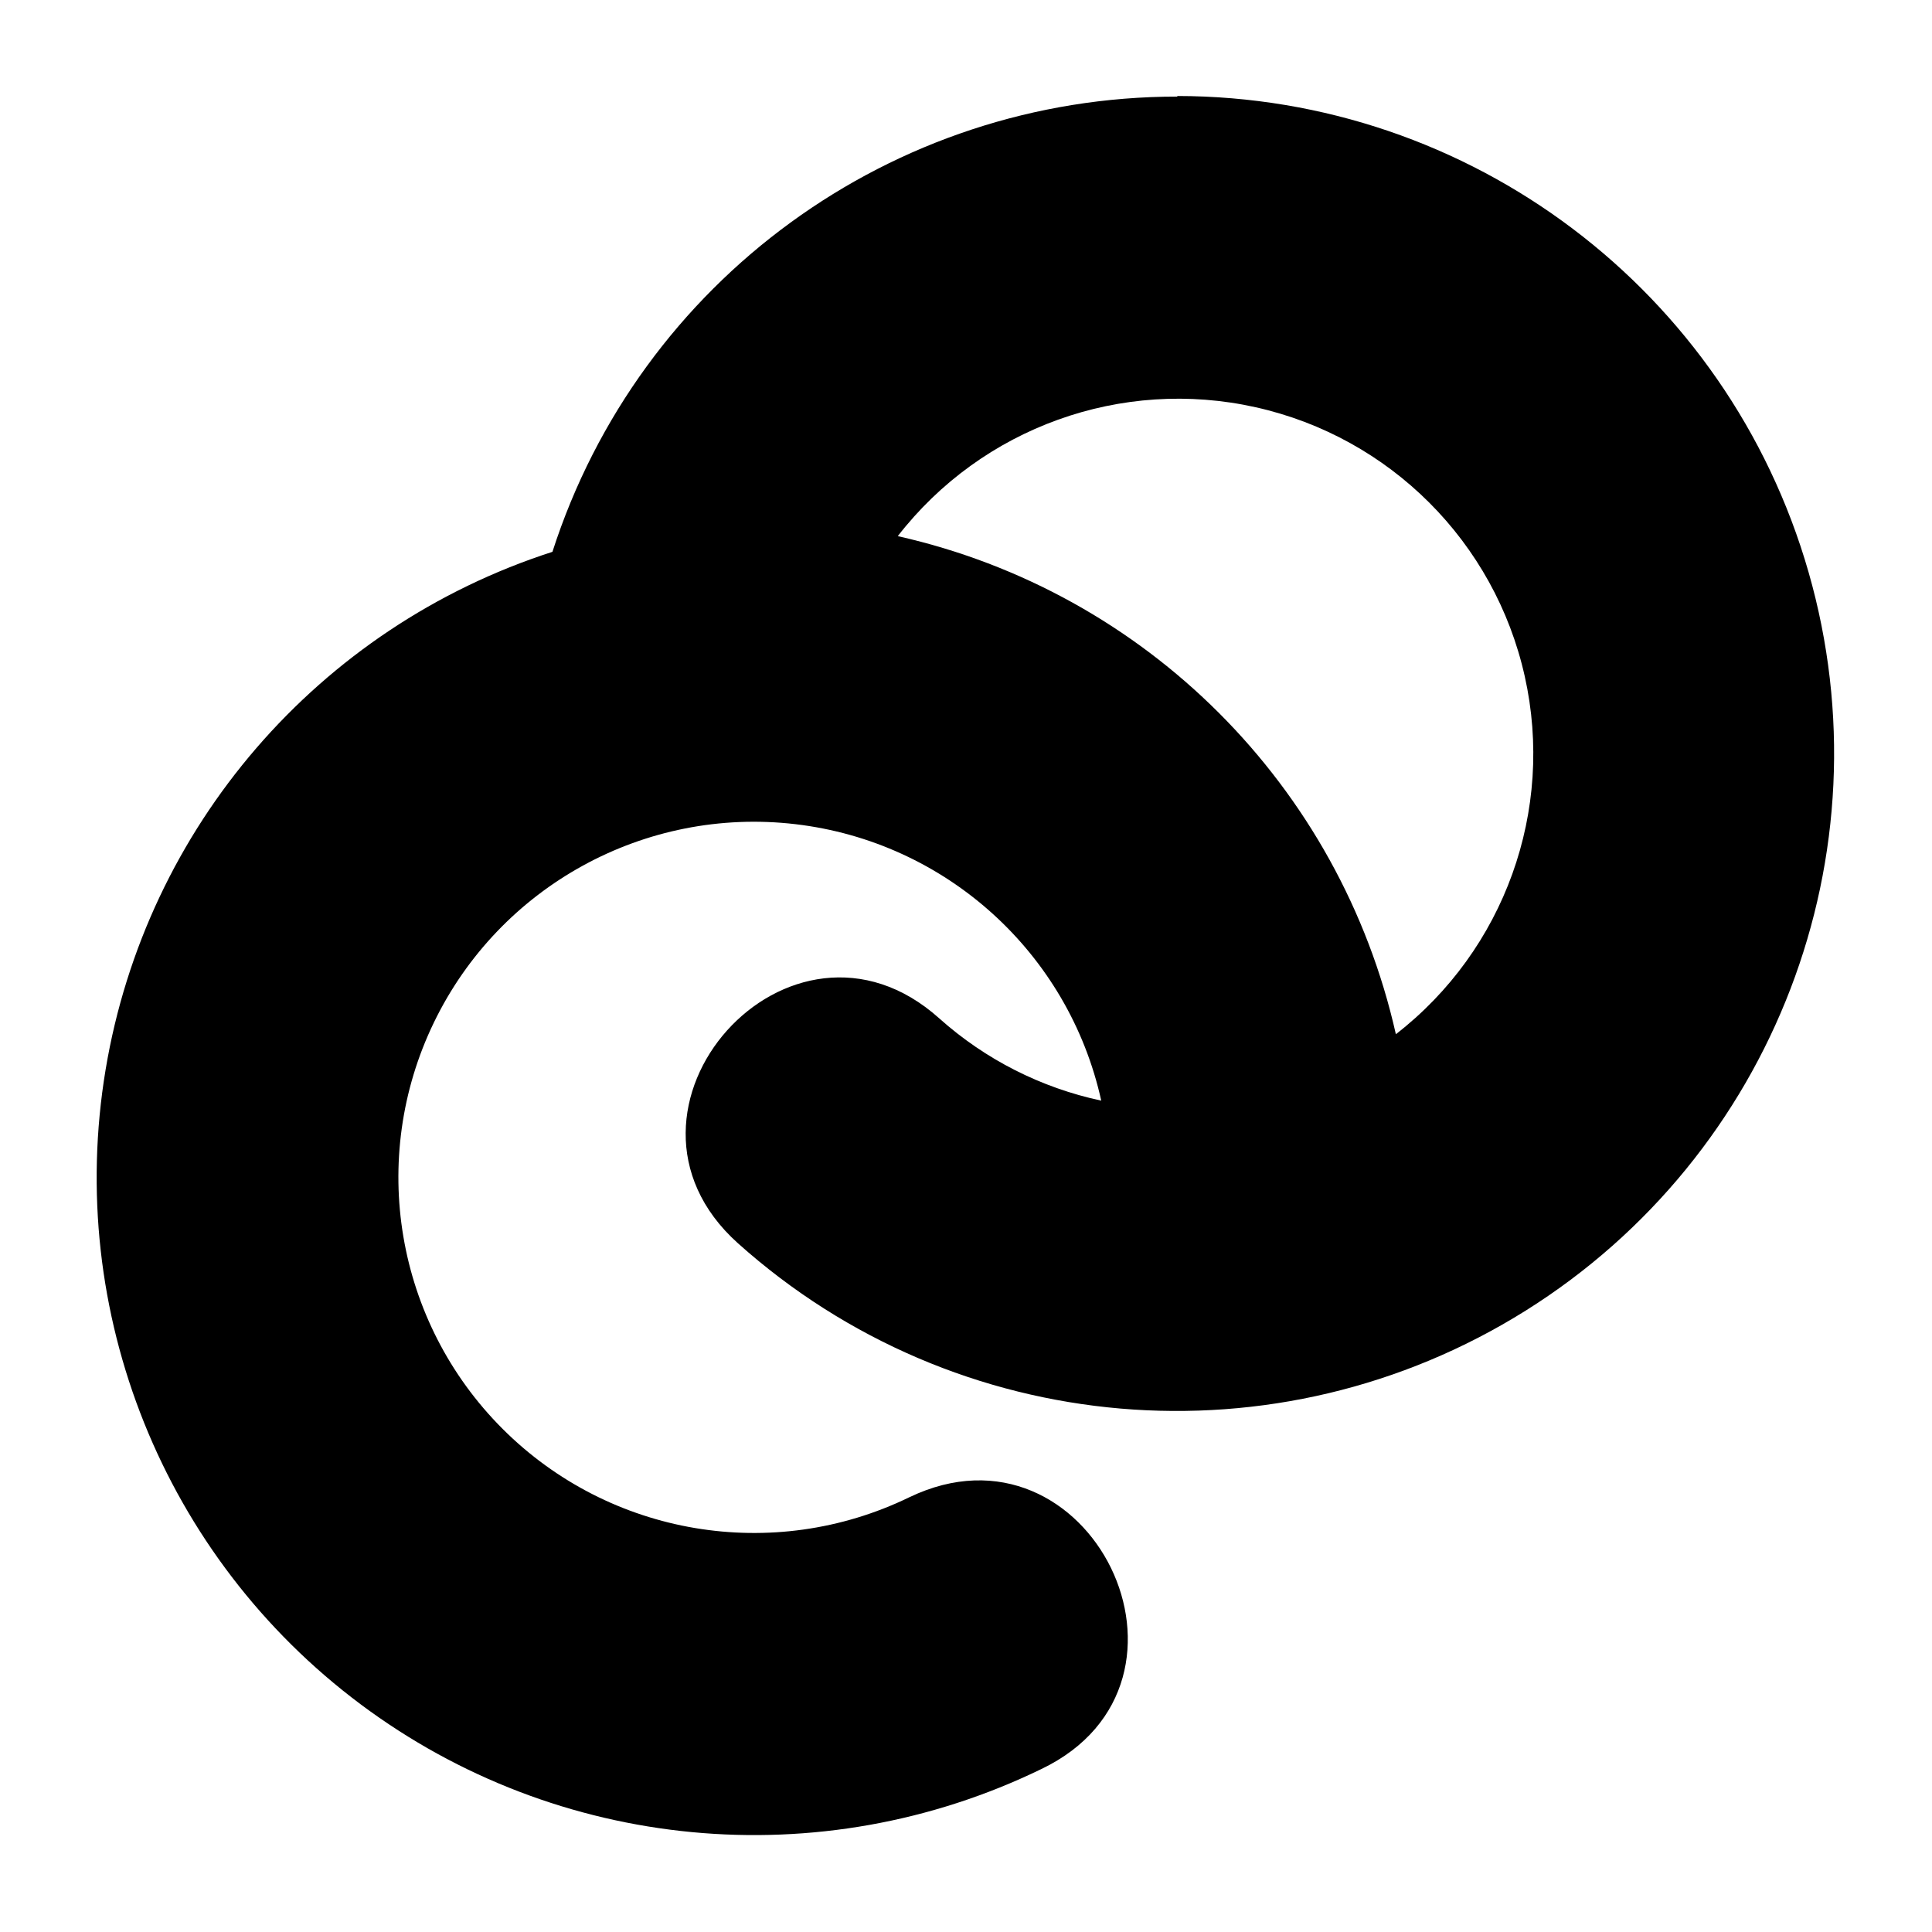
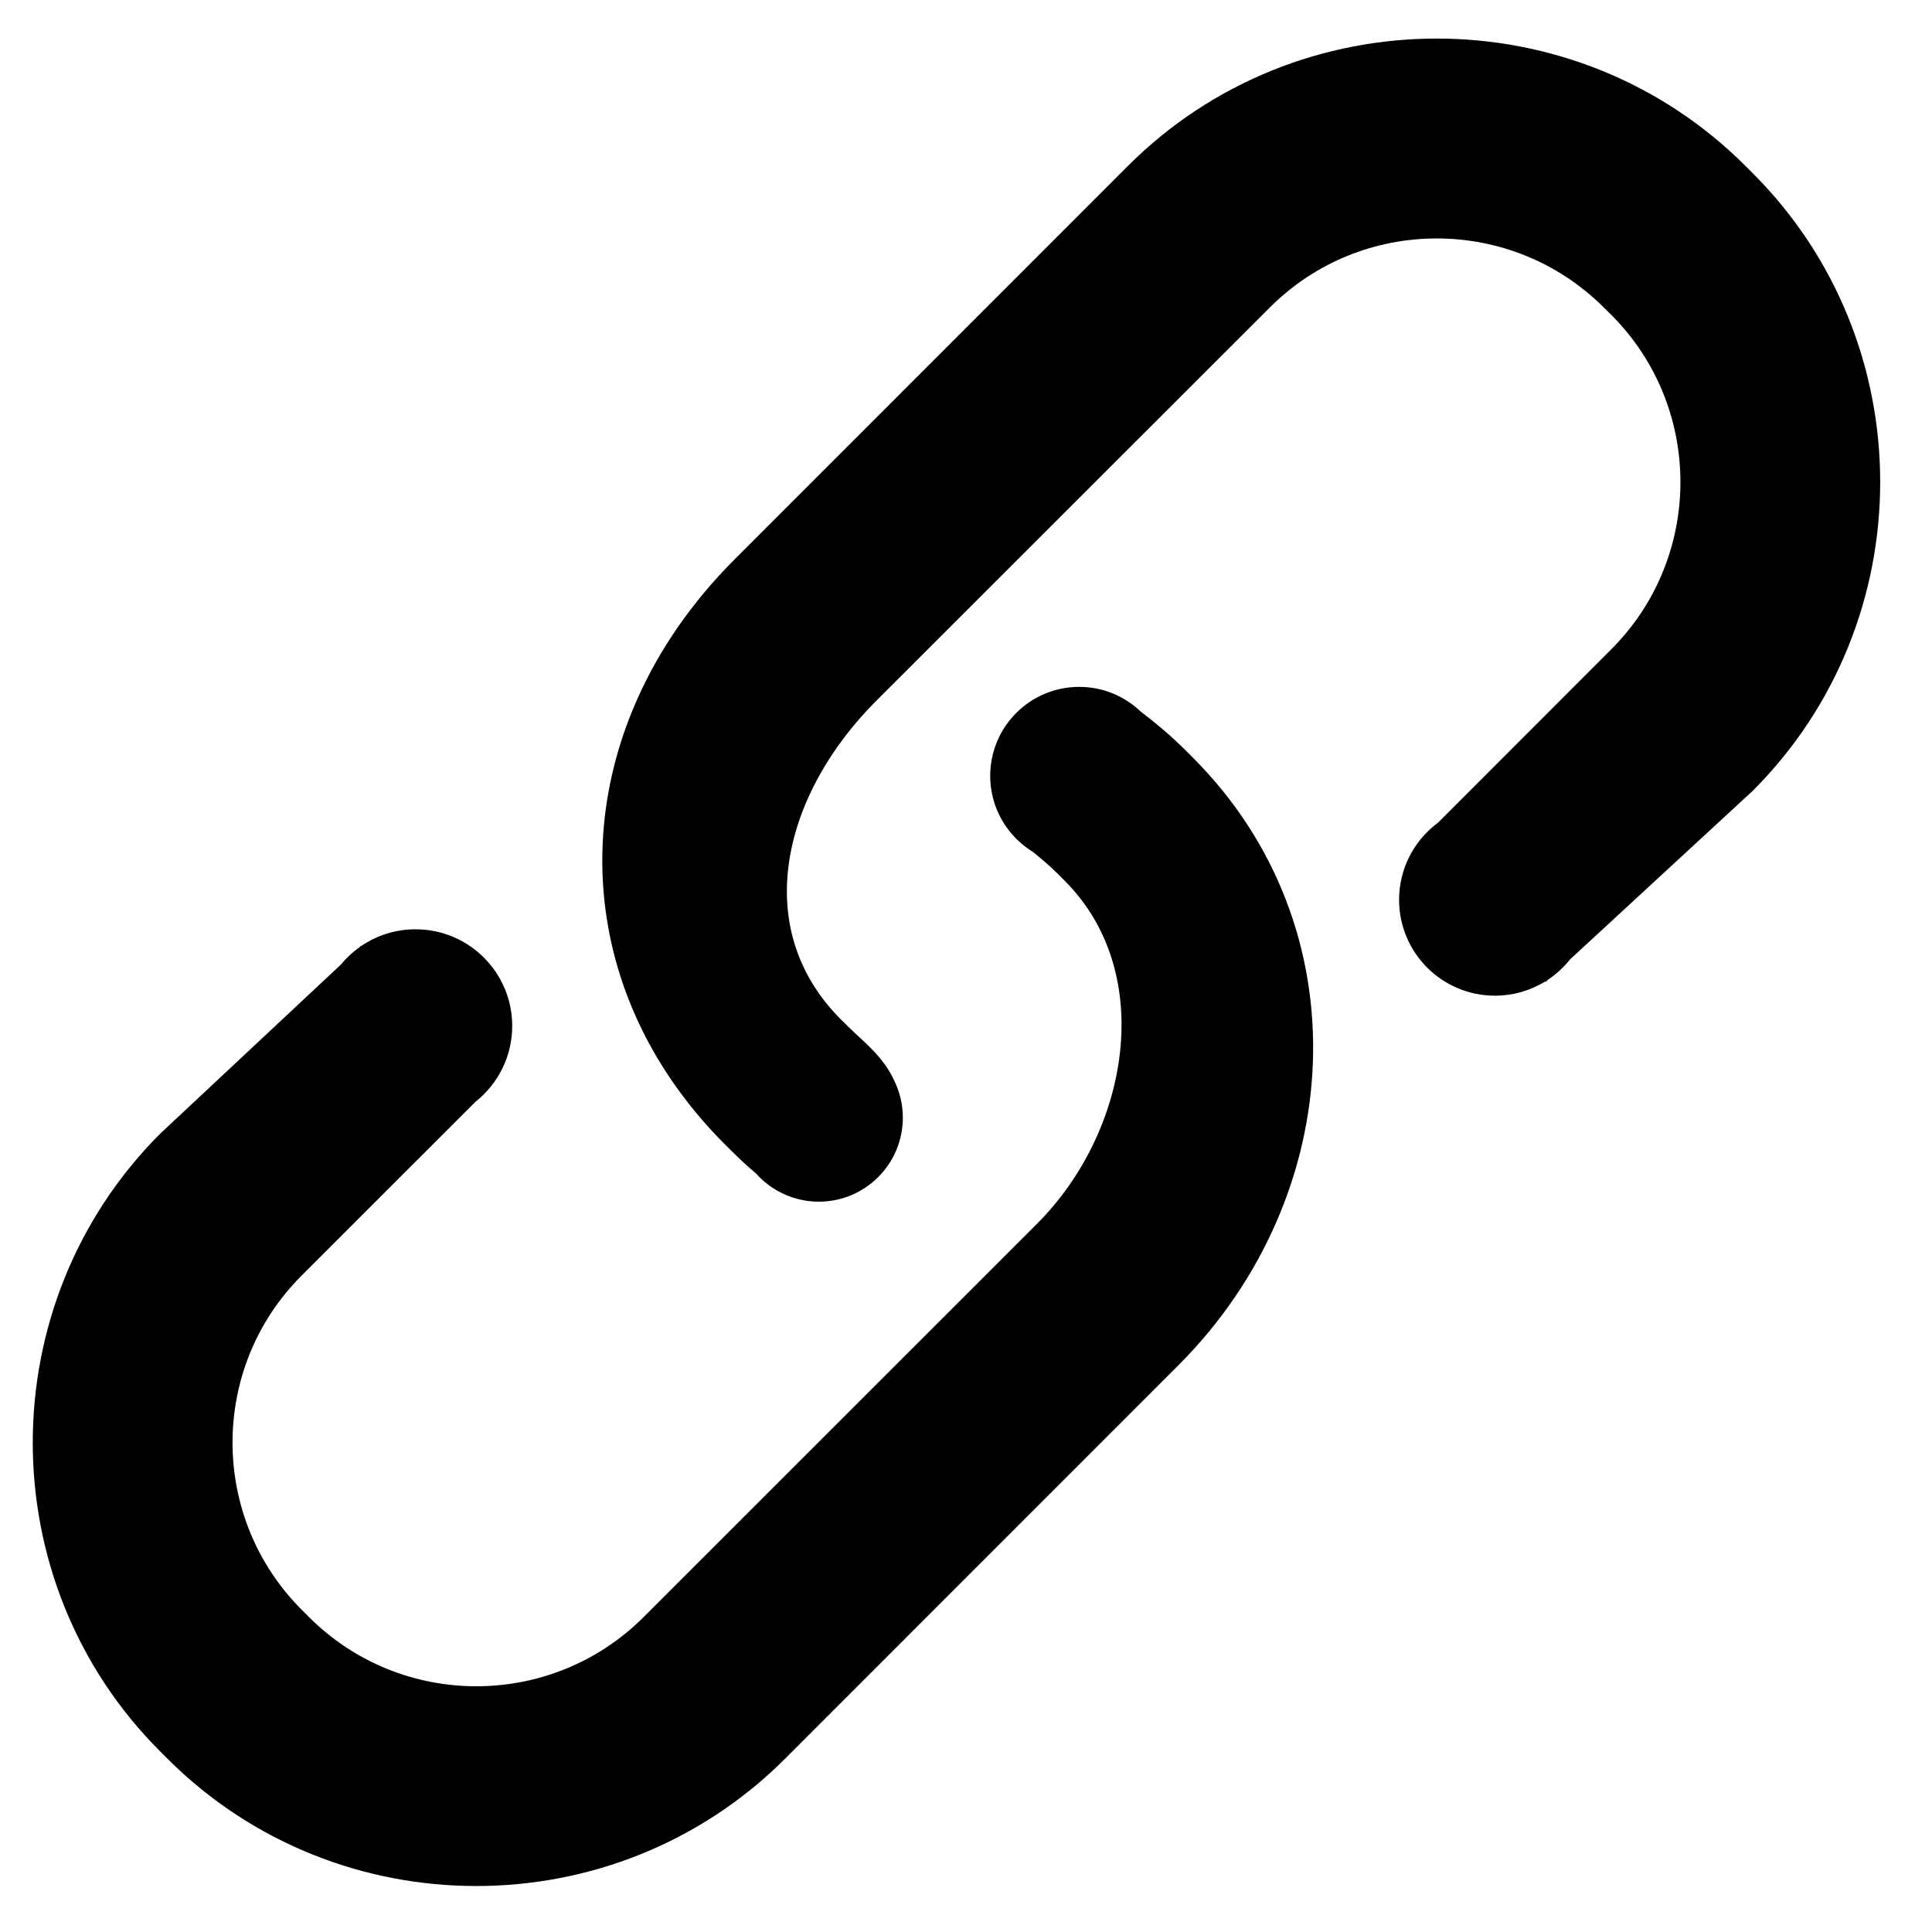
- <svg xmlns="http://www.w3.org/2000/svg" t="1737571881776" class="icon" viewBox="0 0 1024 1024" version="1.1" p-id="23261" width="256" height="256">
-   <path d="M624 51.2A347.84 347.84 0 0 0 292.8 292.48a348.48 348.48 0 1 0 259.2 645.12c96-46.08 25.6-190.08-70.08-144a188.48 188.48 0 1 1 101.76-210.24 187.52 187.52 0 0 1-85.76-43.52c-79.04-71.04-185.6 48.32-106.88 119.04a348.48 348.48 0 1 0 232.96-608z m115.84 496.96a349.12 349.12 0 0 0-264-264 188.16 188.16 0 1 1 264 264z" fill="#000000" p-id="23262" />
+ <svg xmlns="http://www.w3.org/2000/svg" t="1737719984497" class="icon" viewBox="0 0 1024 1024" version="1.1" p-id="29049" width="256" height="256">
+   <path d="M628.428 397.745c-7.5-7.498-15.493-14.256-23.731-20.522l-0.015 0.013c-8.478-8.155-19.99-13.176-32.683-13.176-26.05 0-47.167 21.117-47.167 47.166a46.964 46.964 0 0 0 11.01 30.277h-0.001a47.356 47.356 0 0 0 11.638 10.02c4.448 3.667 8.814 7.279 12.895 11.36l3.889 3.89c48.885 48.824 34.29 132.94-14.594 181.826L341.07 857.137c-48.884 48.824-128.356 48.824-177.24 0l-3.92-3.923c-48.887-48.882-48.887-128.414 0-177.177l92.157-92.127c11.823-9.386 19.415-23.872 19.415-40.138 0-28.294-22.937-51.229-51.23-51.229a50.985 50.985 0 0 0-28.793 8.856c-0.026-0.055-0.054-0.107-0.08-0.163l-0.984 0.919a51.525 51.525 0 0 0-9.74 9.114l-95.771 89.617c-90.025 90.088-90.025 237.426 0 327.388l3.888 3.887c90.026 89.963 237.301 89.963 327.326 0l208.538-208.599c89.9-90.02 97.522-232.027 7.623-321.99l-3.83-3.827z" fill="#000000" p-id="29050" />
+   <path d="M929.027 91.846l-3.888-3.888c-90.025-90.025-237.3-90.025-327.324 0L389.277 296.556c-90.025 90.025-94.983 220.027-4.958 310.11l3.826 3.768c4.09 4.087 8.333 7.94 12.665 11.637a44.749 44.749 0 0 0 10.914 8.872l0.093 0.075 0.015-0.012a44.307 44.307 0 0 0 22.158 5.91c24.592 0 44.528-19.937 44.528-44.528 0-6.94-1.59-13.51-4.425-19.367-5.886-13.216-16.905-21.262-24.527-28.887l-3.828-3.765c-48.882-48.883-30.32-119.902 18.563-168.785l208.66-208.538c48.764-48.886 128.263-48.886 177.149 0l3.89 3.826c48.885 48.887 48.885 128.449 0 177.272l-91.855 91.918c-12.497 9.259-20.6 24.109-20.6 40.854 0 28.063 22.75 50.815 50.814 50.815a50.57 50.57 0 0 0 26.635-7.538c0.058 0.1 0.113 0.19 0.17 0.291l1.426-1.314a51.082 51.082 0 0 0 11.564-10.671l96.807-89.327c90.091-90.024 90.091-237.301 0.066-327.326z" fill="#000000" p-id="29051" />
</svg>
